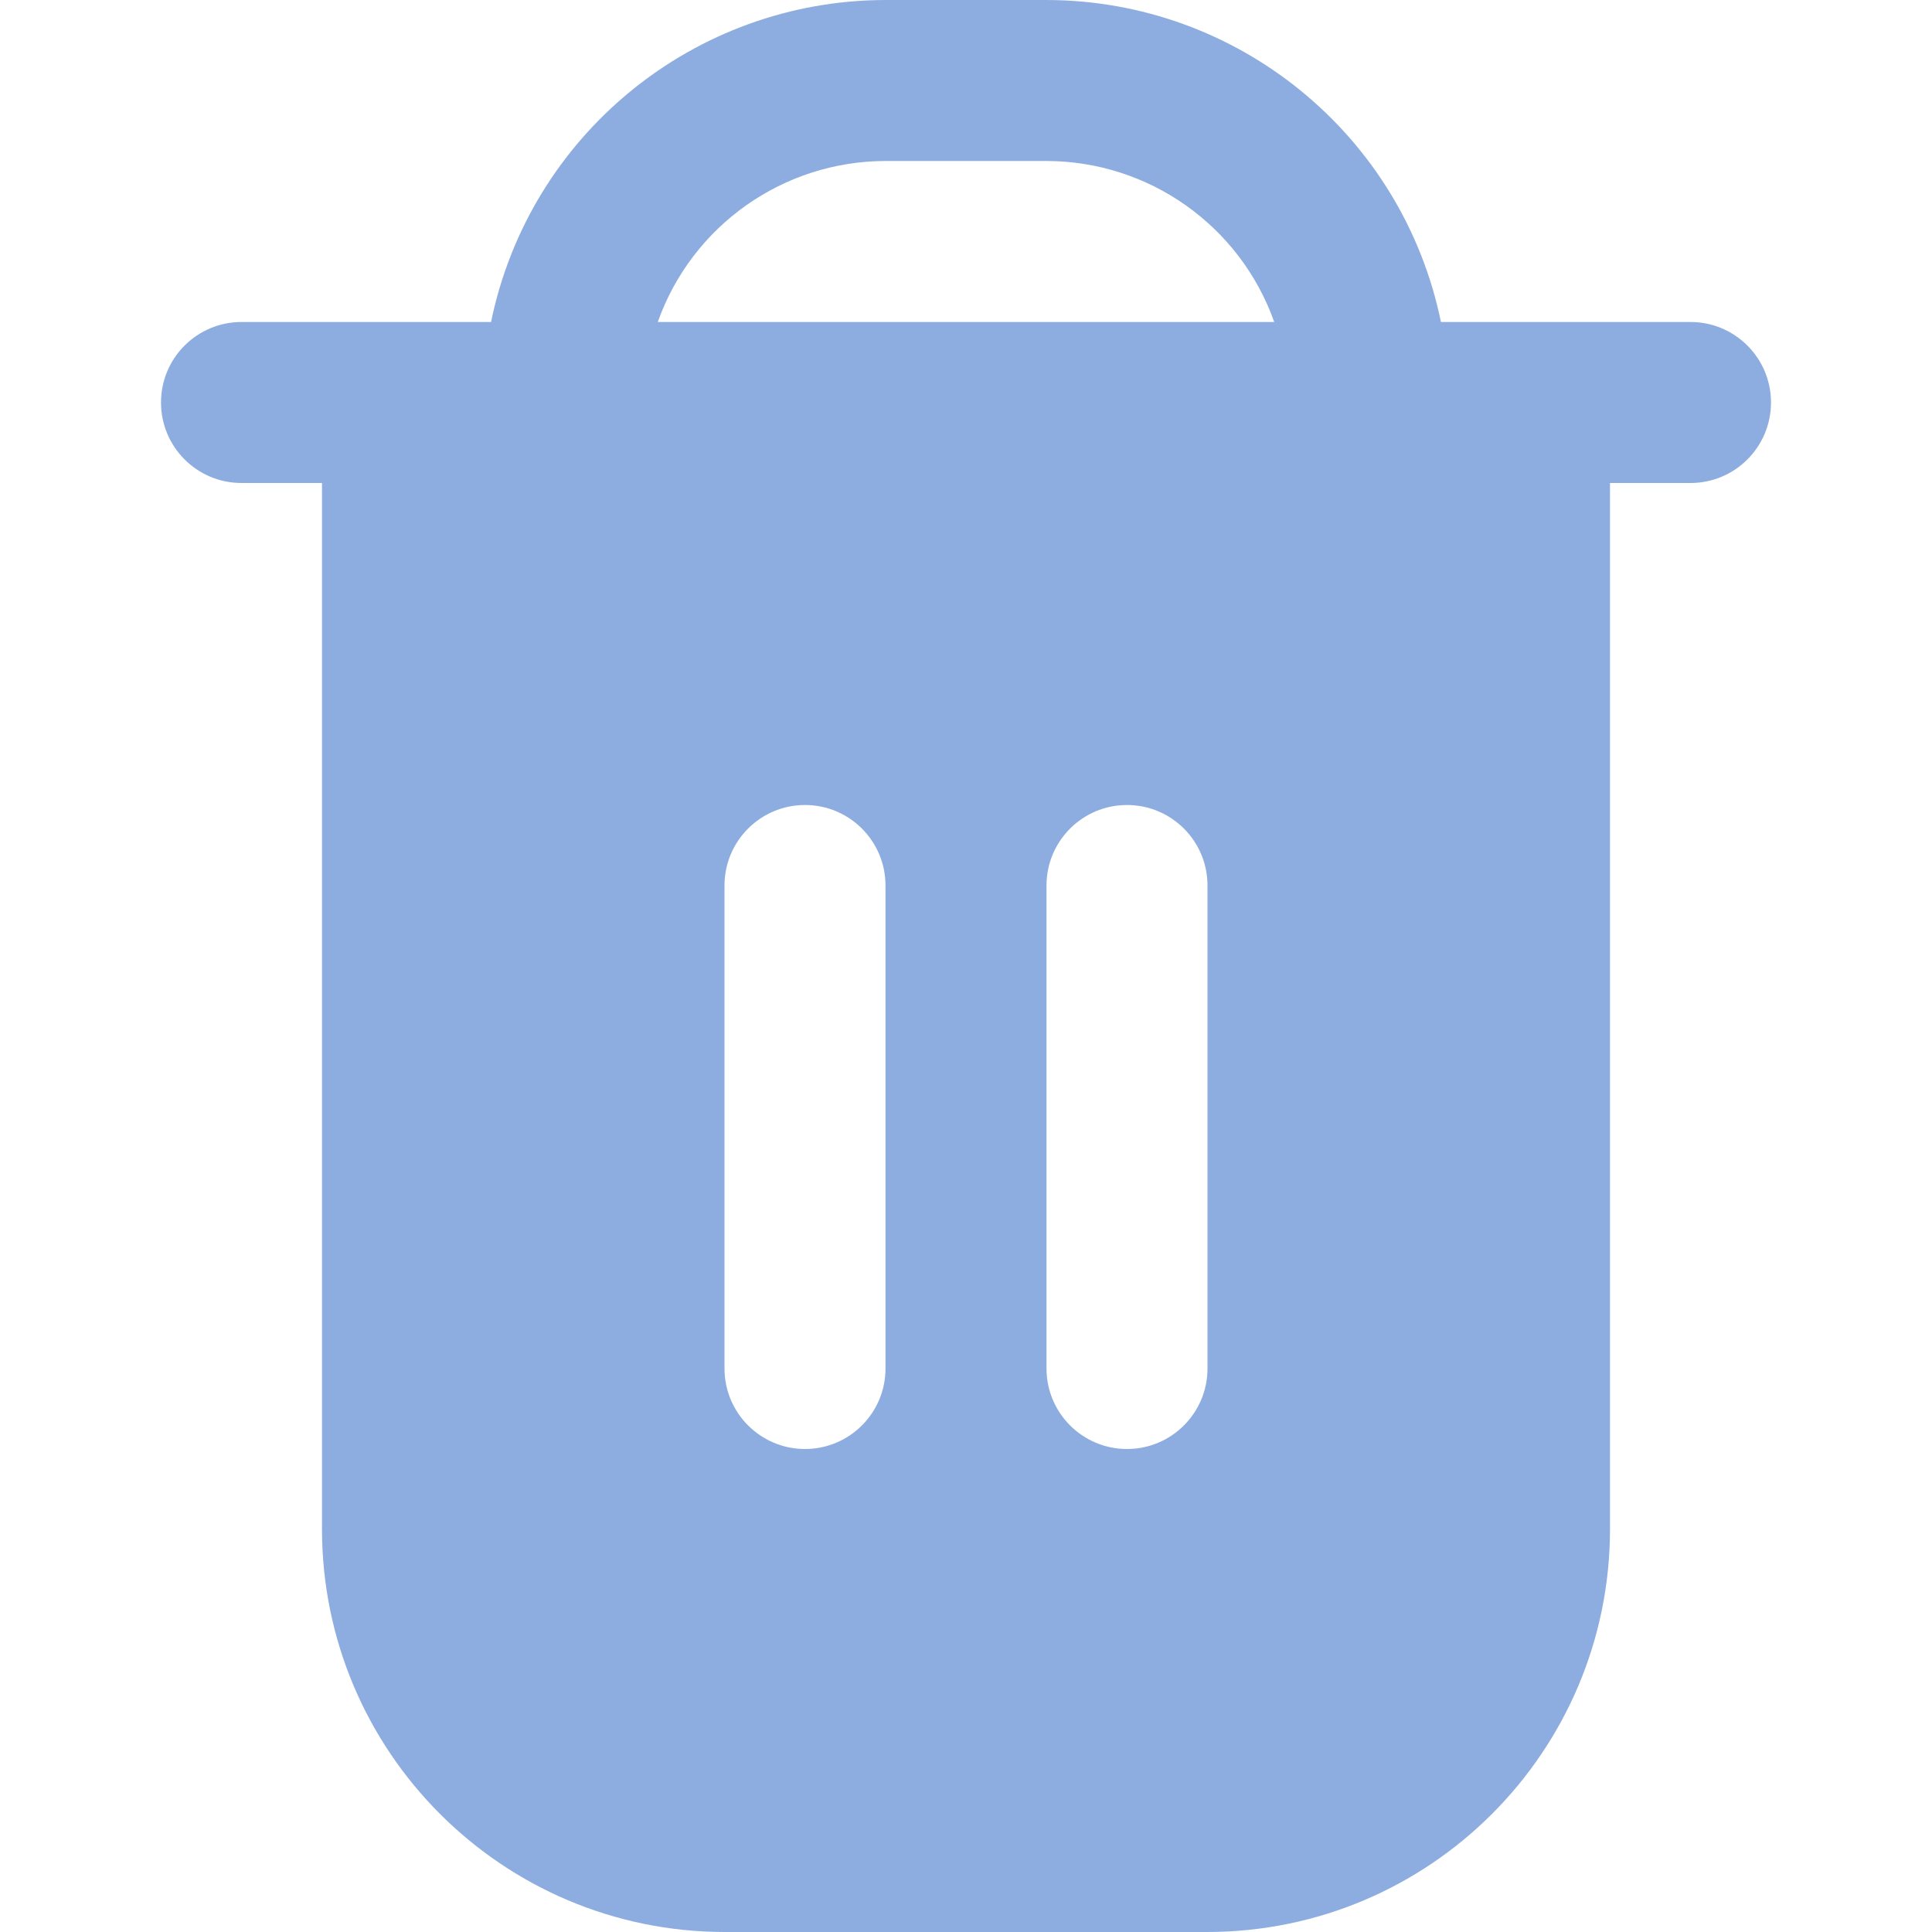
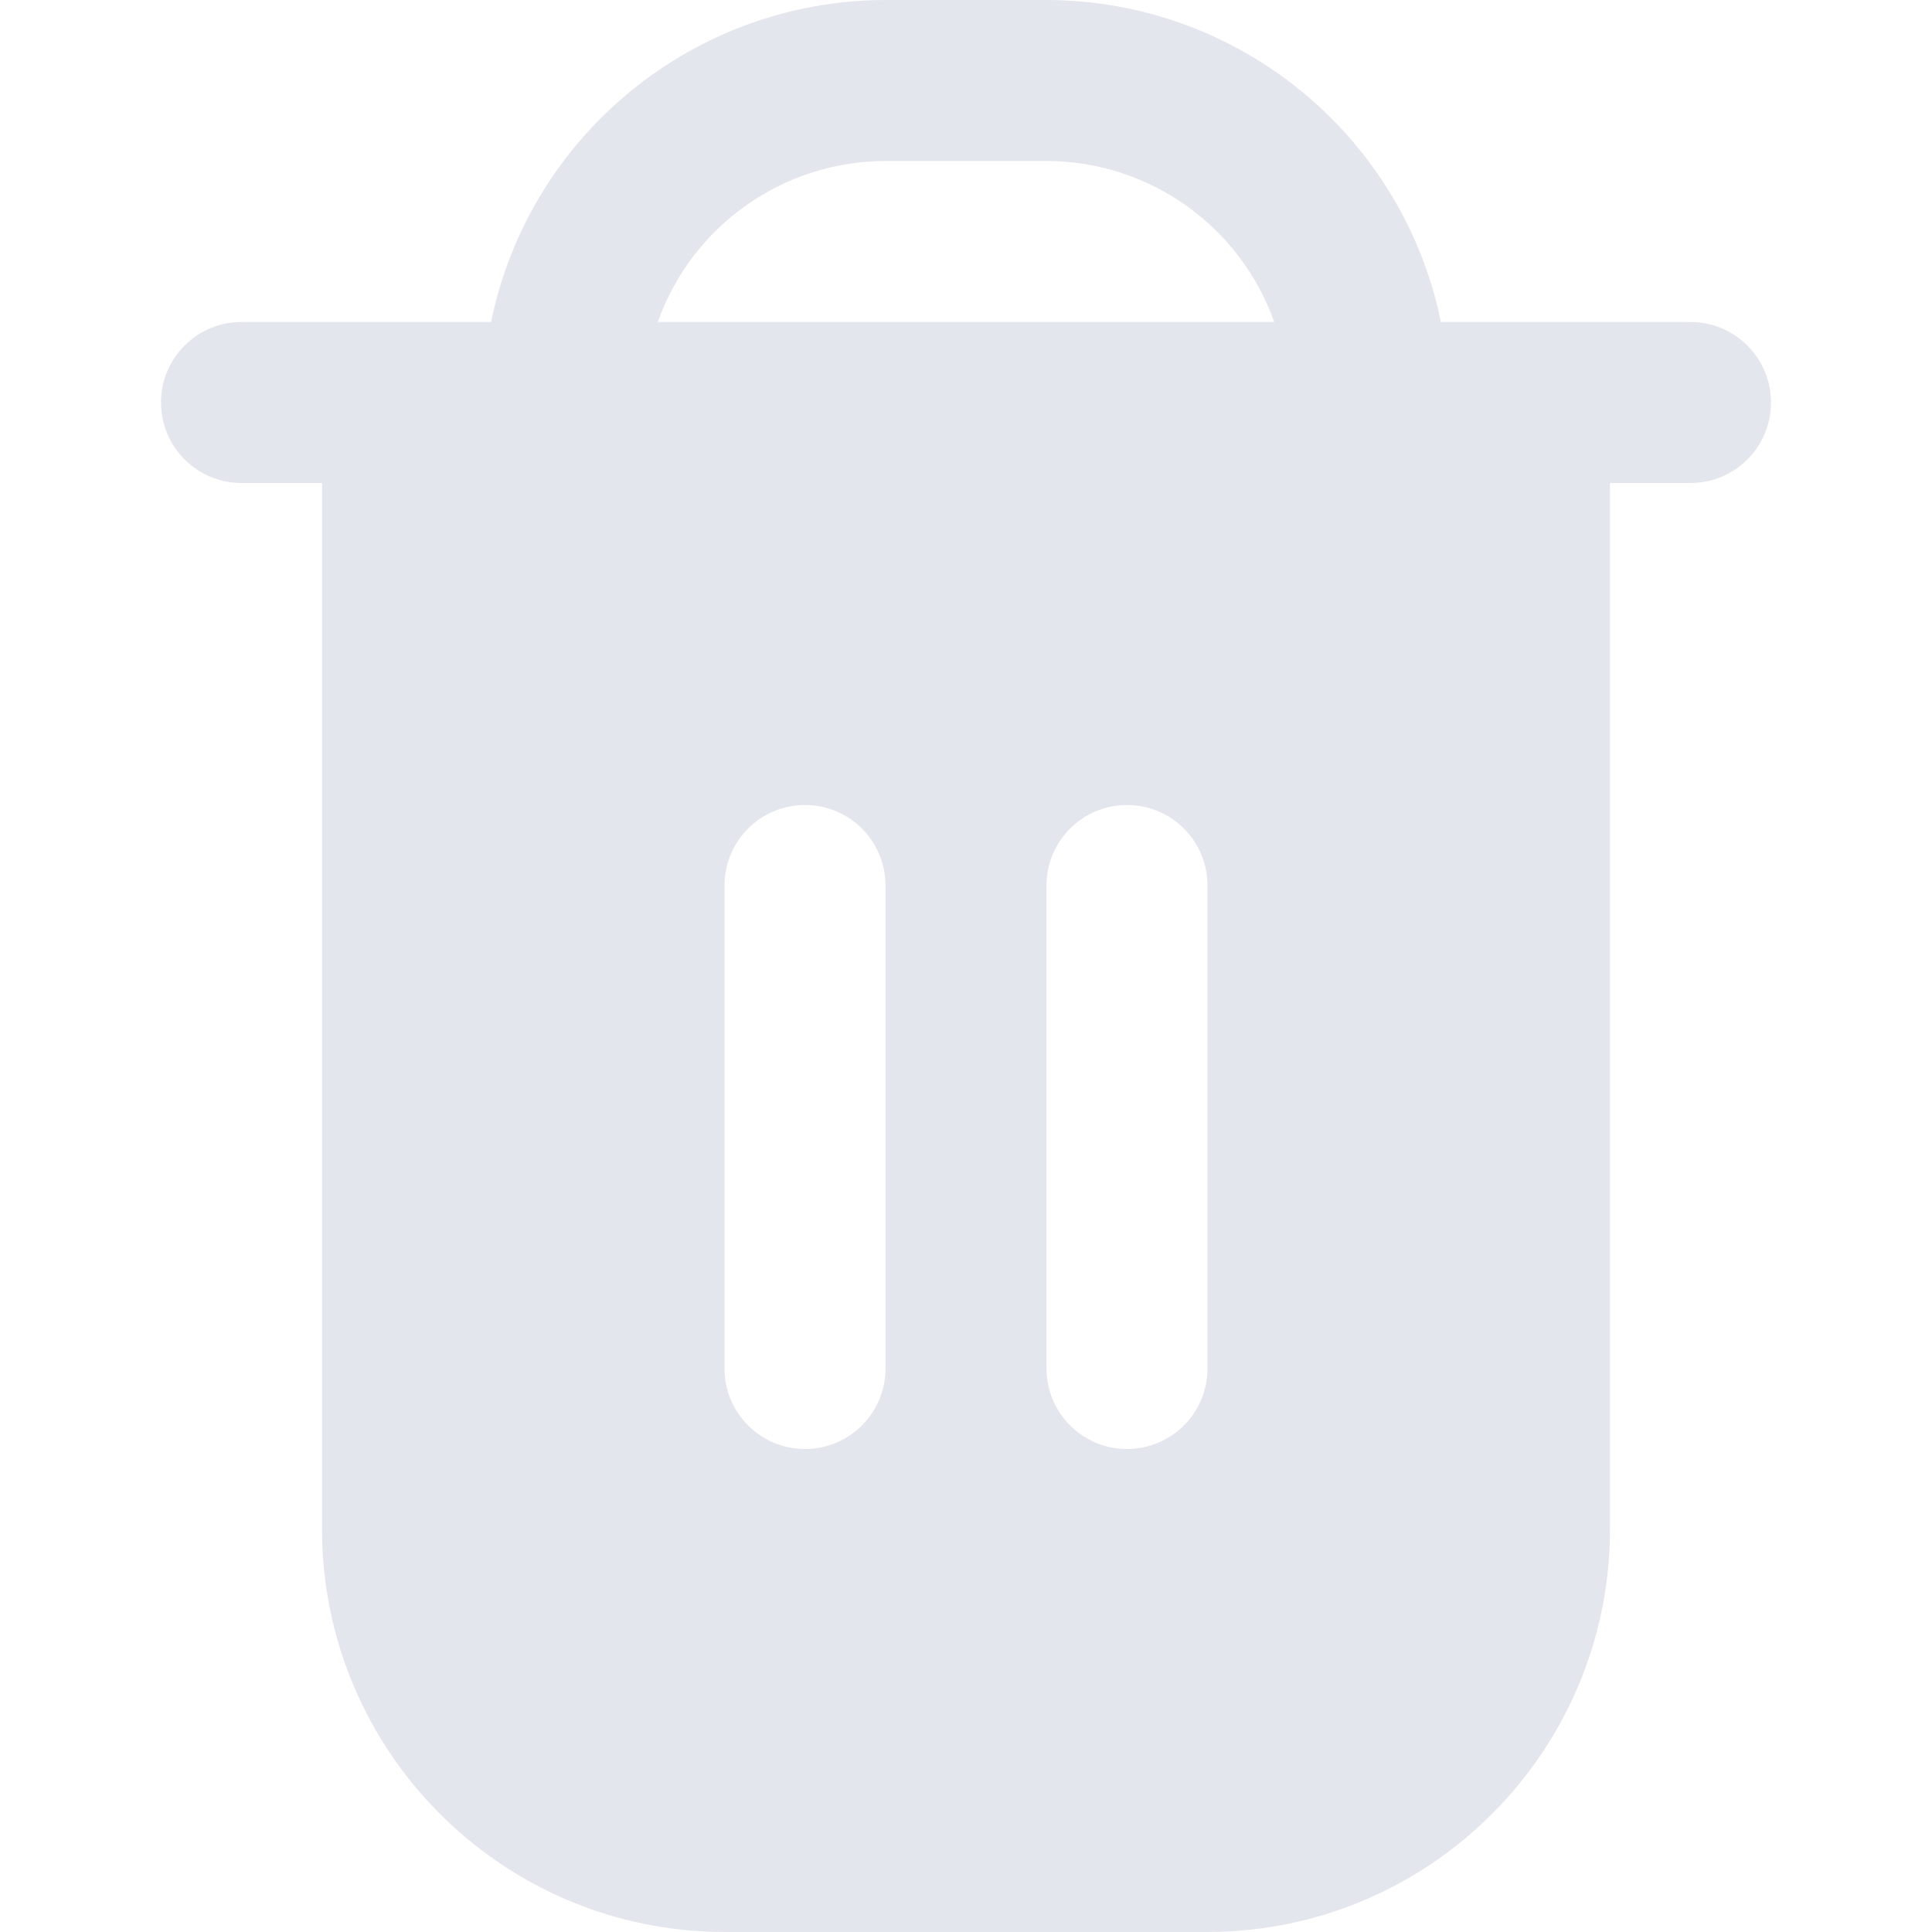
- <svg xmlns="http://www.w3.org/2000/svg" version="1.1" id="Capa_1" x="0px" y="0px" viewBox="0 0 512 512" style="enable-background:new 0 0 512 512;" xml:space="preserve" fill="#8DADE0">
+ <svg xmlns="http://www.w3.org/2000/svg" version="1.1" id="Capa_1" x="0px" y="0px" viewBox="0 0 512 512" style="enable-background:new 0 0 512 512;" xml:space="preserve" fill="#e4e6ed">
  <g>
-     <path fill="#8DADE0" d="M448,85.333h-66.133C371.66,35.703,328.002,0.064,277.333,0h-42.667c-50.669,0.064-94.327,35.703-104.533,85.333H64   c-11.782,0-21.333,9.551-21.333,21.333S52.218,128,64,128h21.333v277.333C85.404,464.214,133.119,511.93,192,512h128   c58.881-0.07,106.596-47.786,106.667-106.667V128H448c11.782,0,21.333-9.551,21.333-21.333S459.782,85.333,448,85.333z    M234.667,362.667c0,11.782-9.551,21.333-21.333,21.333C201.551,384,192,374.449,192,362.667v-128   c0-11.782,9.551-21.333,21.333-21.333c11.782,0,21.333,9.551,21.333,21.333V362.667z M320,362.667   c0,11.782-9.551,21.333-21.333,21.333c-11.782,0-21.333-9.551-21.333-21.333v-128c0-11.782,9.551-21.333,21.333-21.333   c11.782,0,21.333,9.551,21.333,21.333V362.667z M174.315,85.333c9.074-25.551,33.238-42.634,60.352-42.667h42.667   c27.114,0.033,51.278,17.116,60.352,42.667H174.315z" />
+     <path fill="#e4e6ed" d="M448,85.333h-66.133C371.66,35.703,328.002,0.064,277.333,0h-42.667c-50.669,0.064-94.327,35.703-104.533,85.333H64   c-11.782,0-21.333,9.551-21.333,21.333S52.218,128,64,128h21.333v277.333C85.404,464.214,133.119,511.93,192,512h128   c58.881-0.07,106.596-47.786,106.667-106.667V128H448c11.782,0,21.333-9.551,21.333-21.333S459.782,85.333,448,85.333z    M234.667,362.667c0,11.782-9.551,21.333-21.333,21.333C201.551,384,192,374.449,192,362.667v-128   c0-11.782,9.551-21.333,21.333-21.333c11.782,0,21.333,9.551,21.333,21.333V362.667z M320,362.667   c0,11.782-9.551,21.333-21.333,21.333c-11.782,0-21.333-9.551-21.333-21.333v-128c0-11.782,9.551-21.333,21.333-21.333   c11.782,0,21.333,9.551,21.333,21.333V362.667z M174.315,85.333c9.074-25.551,33.238-42.634,60.352-42.667h42.667   c27.114,0.033,51.278,17.116,60.352,42.667H174.315z" />
  </g>
</svg>
